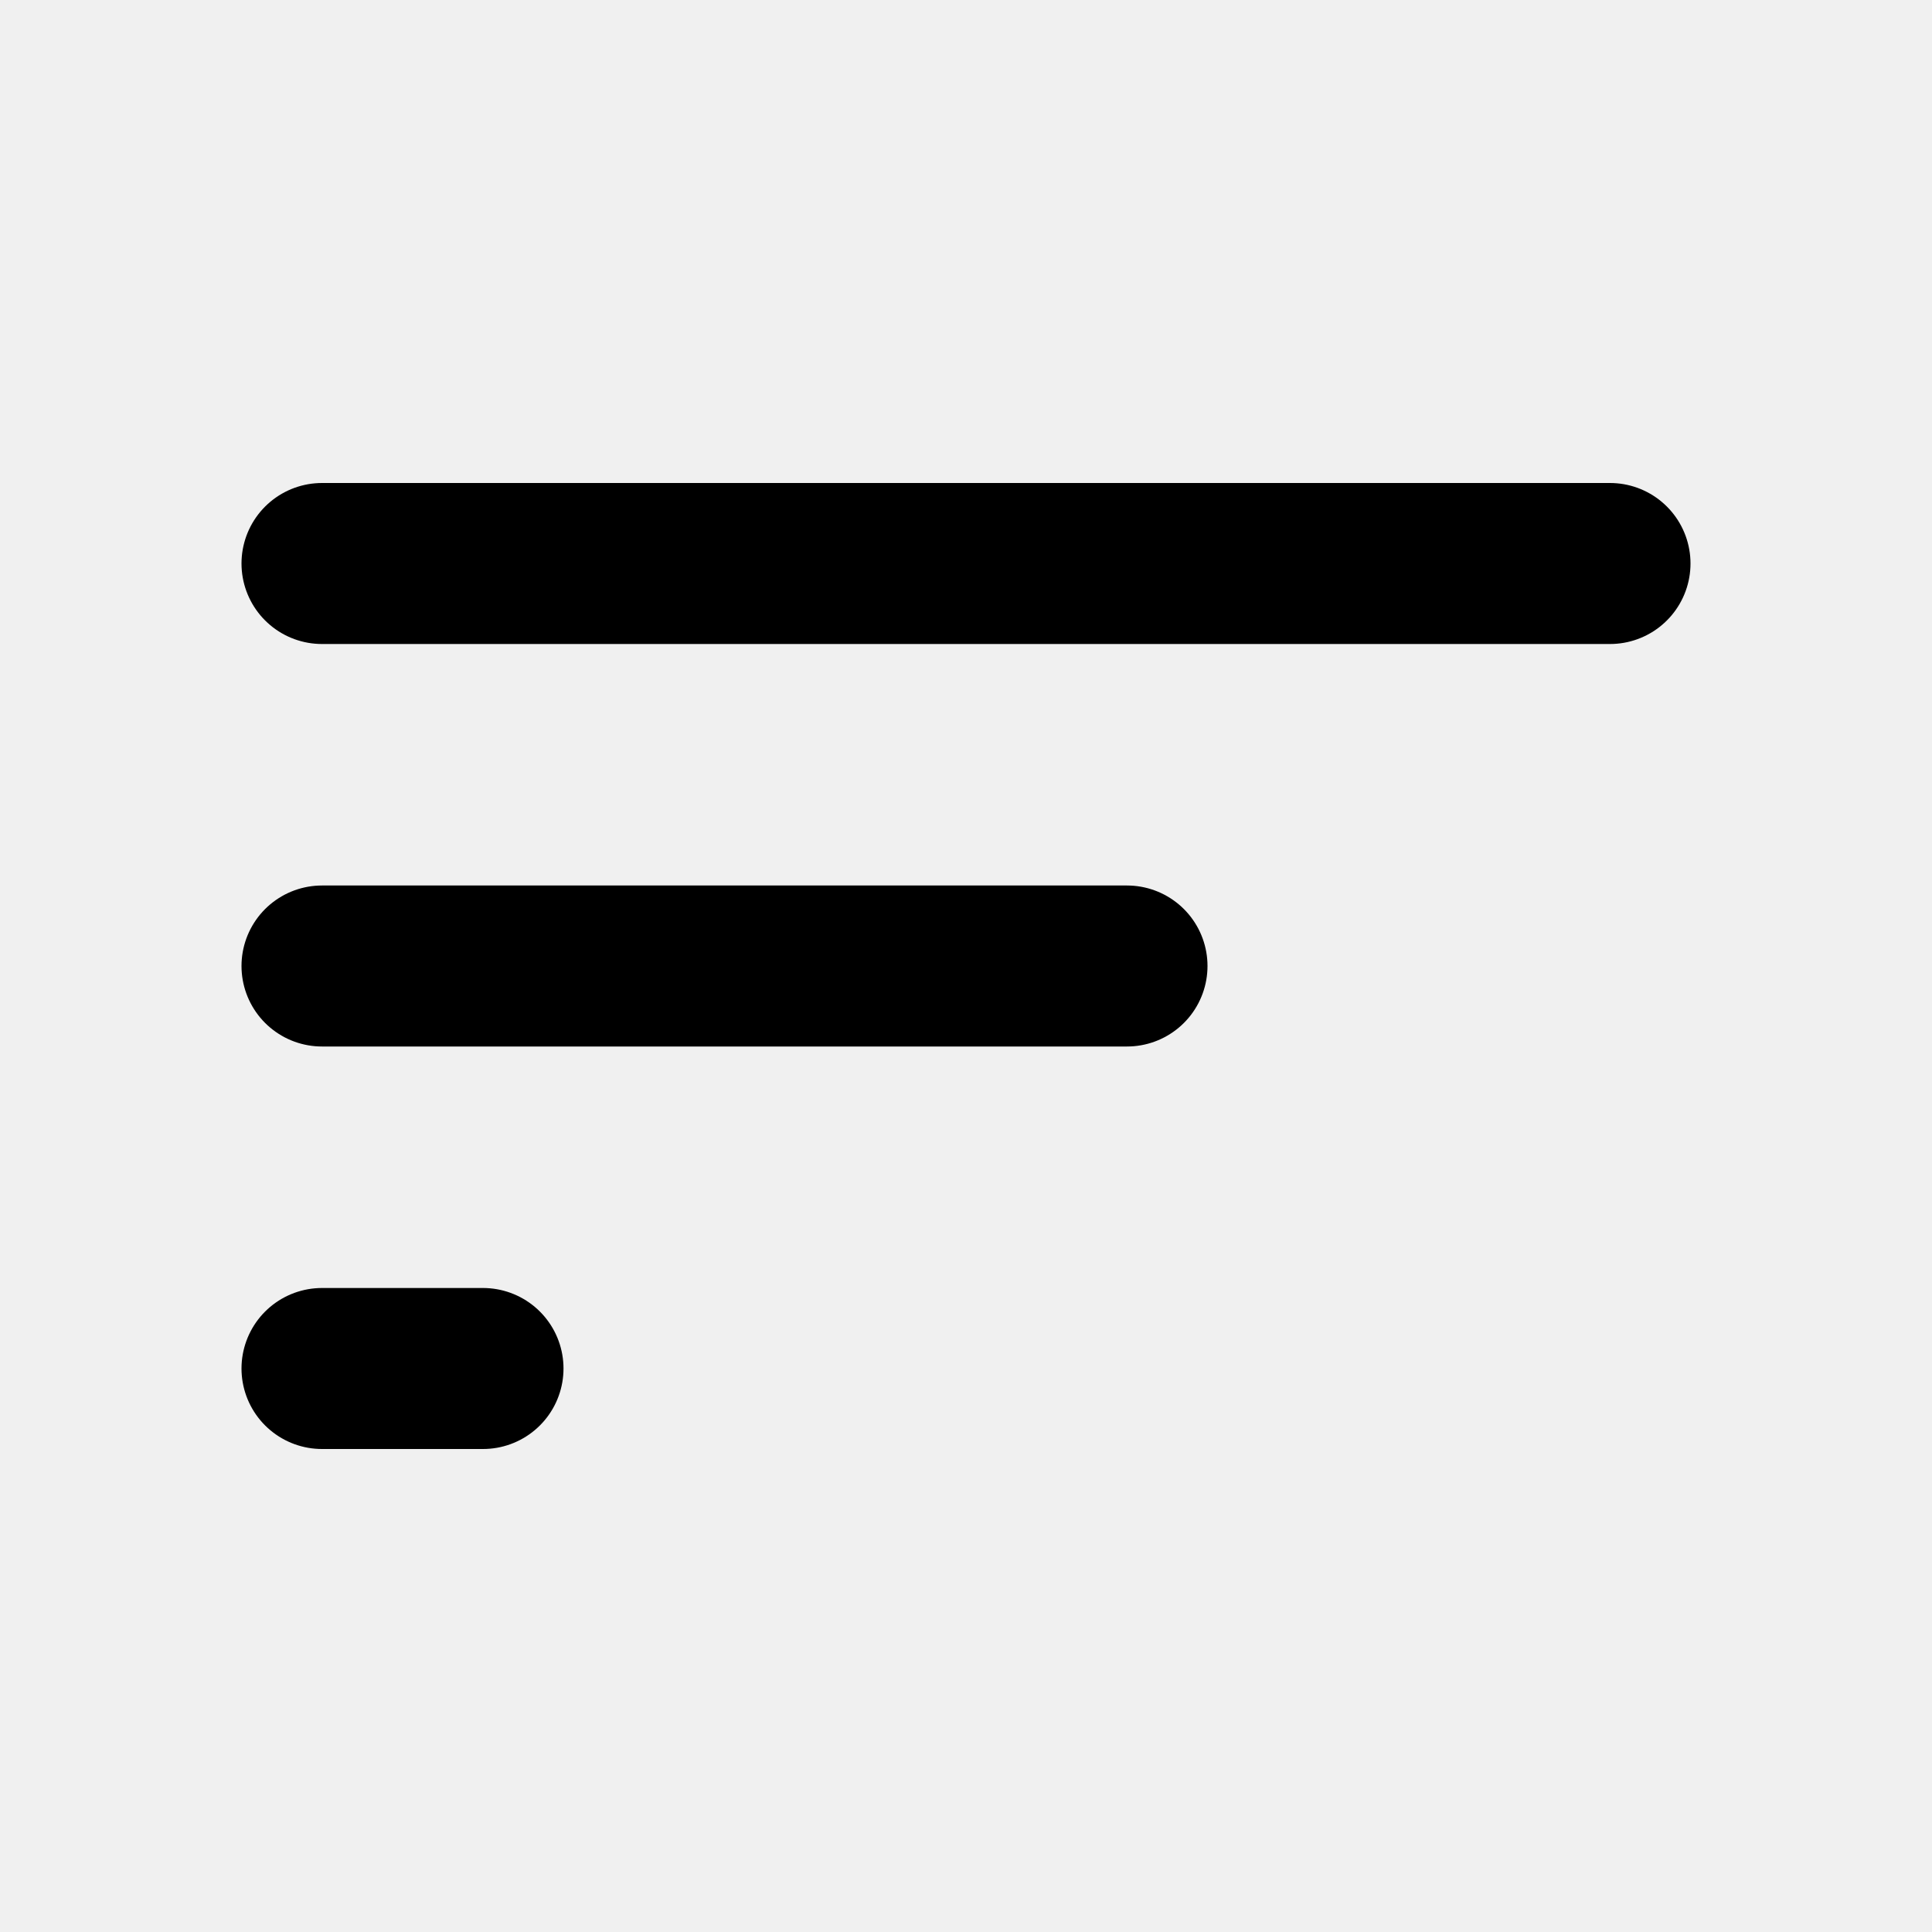
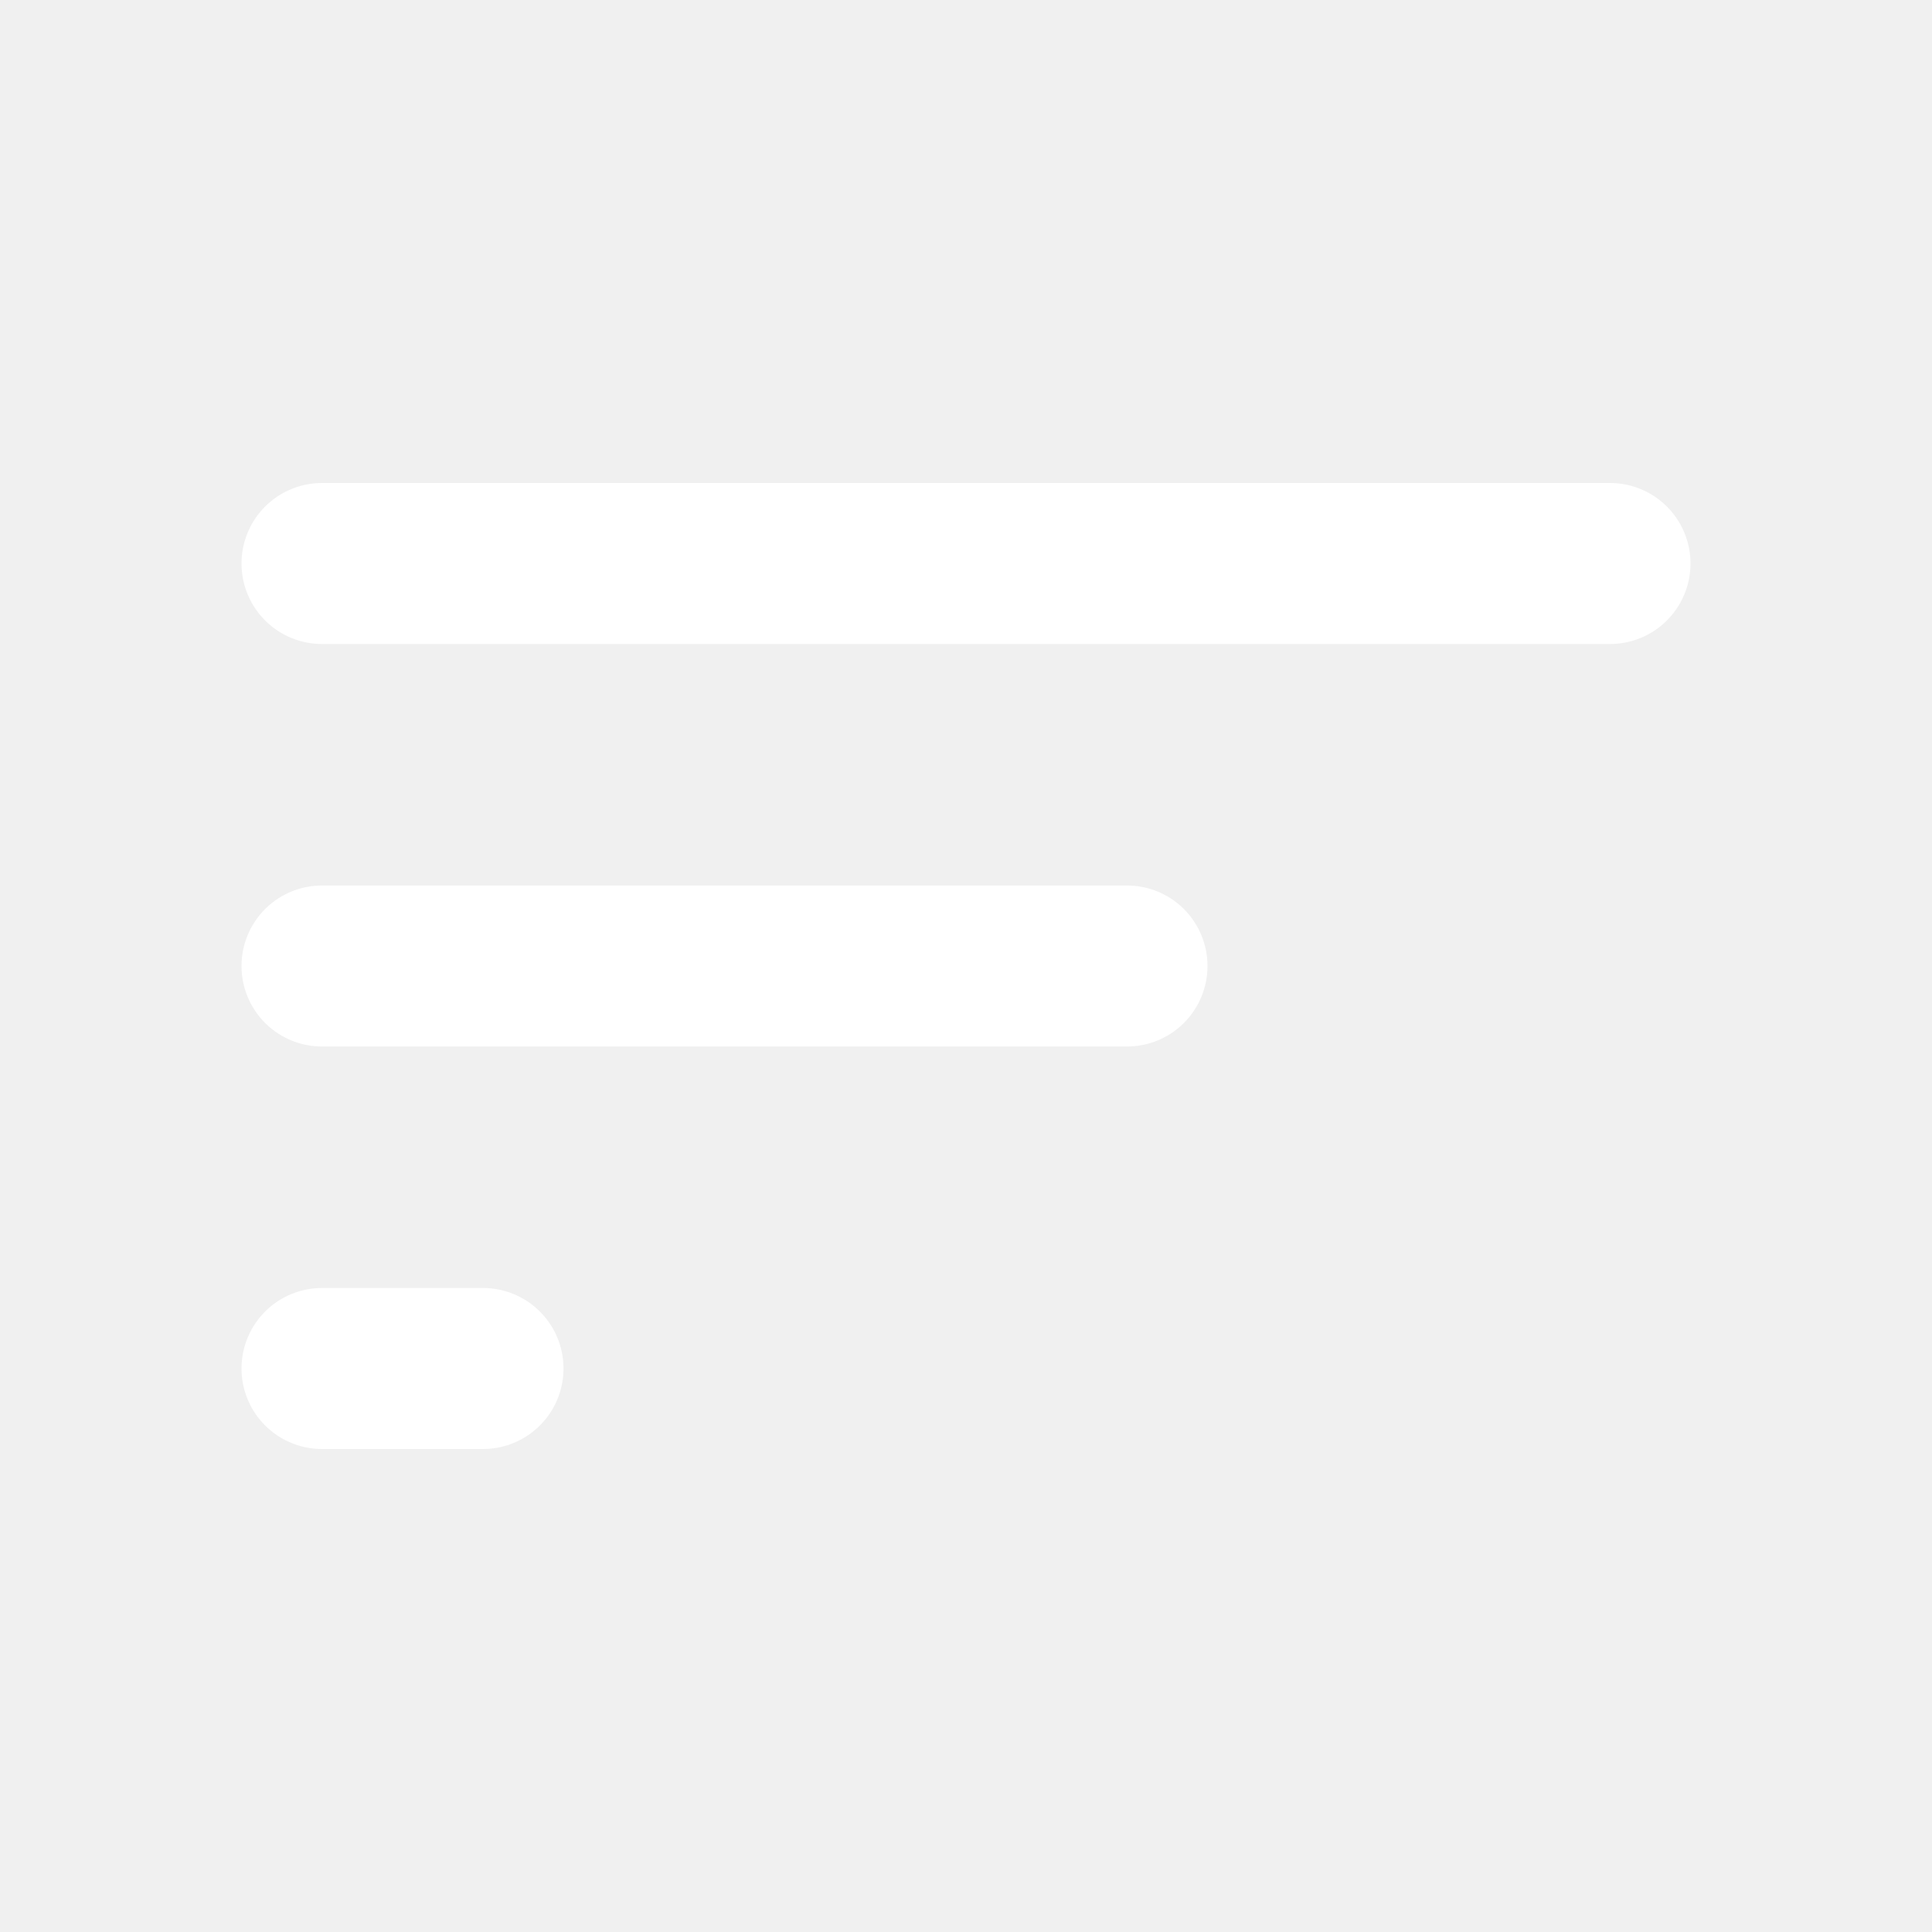
<svg xmlns="http://www.w3.org/2000/svg" width="800px" height="800px" viewBox="0 0 24 24" fill="none">
-   <path d="M4 7H20" stroke="#000000" stroke-width="2" stroke-linecap="round" stroke-linejoin="round" />
-   <path d="M4 12L14 12" stroke="#000000" stroke-width="2" stroke-linecap="round" stroke-linejoin="round" />
-   <path d="M4 17H6" stroke="#000000" stroke-width="2" stroke-linecap="round" stroke-linejoin="round" />
+   <path d="M4 7H20" stroke="#fff" stroke-width="2" stroke-linecap="round" stroke-linejoin="round" />
+   <path d="M4 12L14 12" stroke="#fff" stroke-width="2" stroke-linecap="round" stroke-linejoin="round" />
+   <path d="M4 17H6" stroke="#fff" stroke-width="2" stroke-linecap="round" stroke-linejoin="round" />
</svg>
